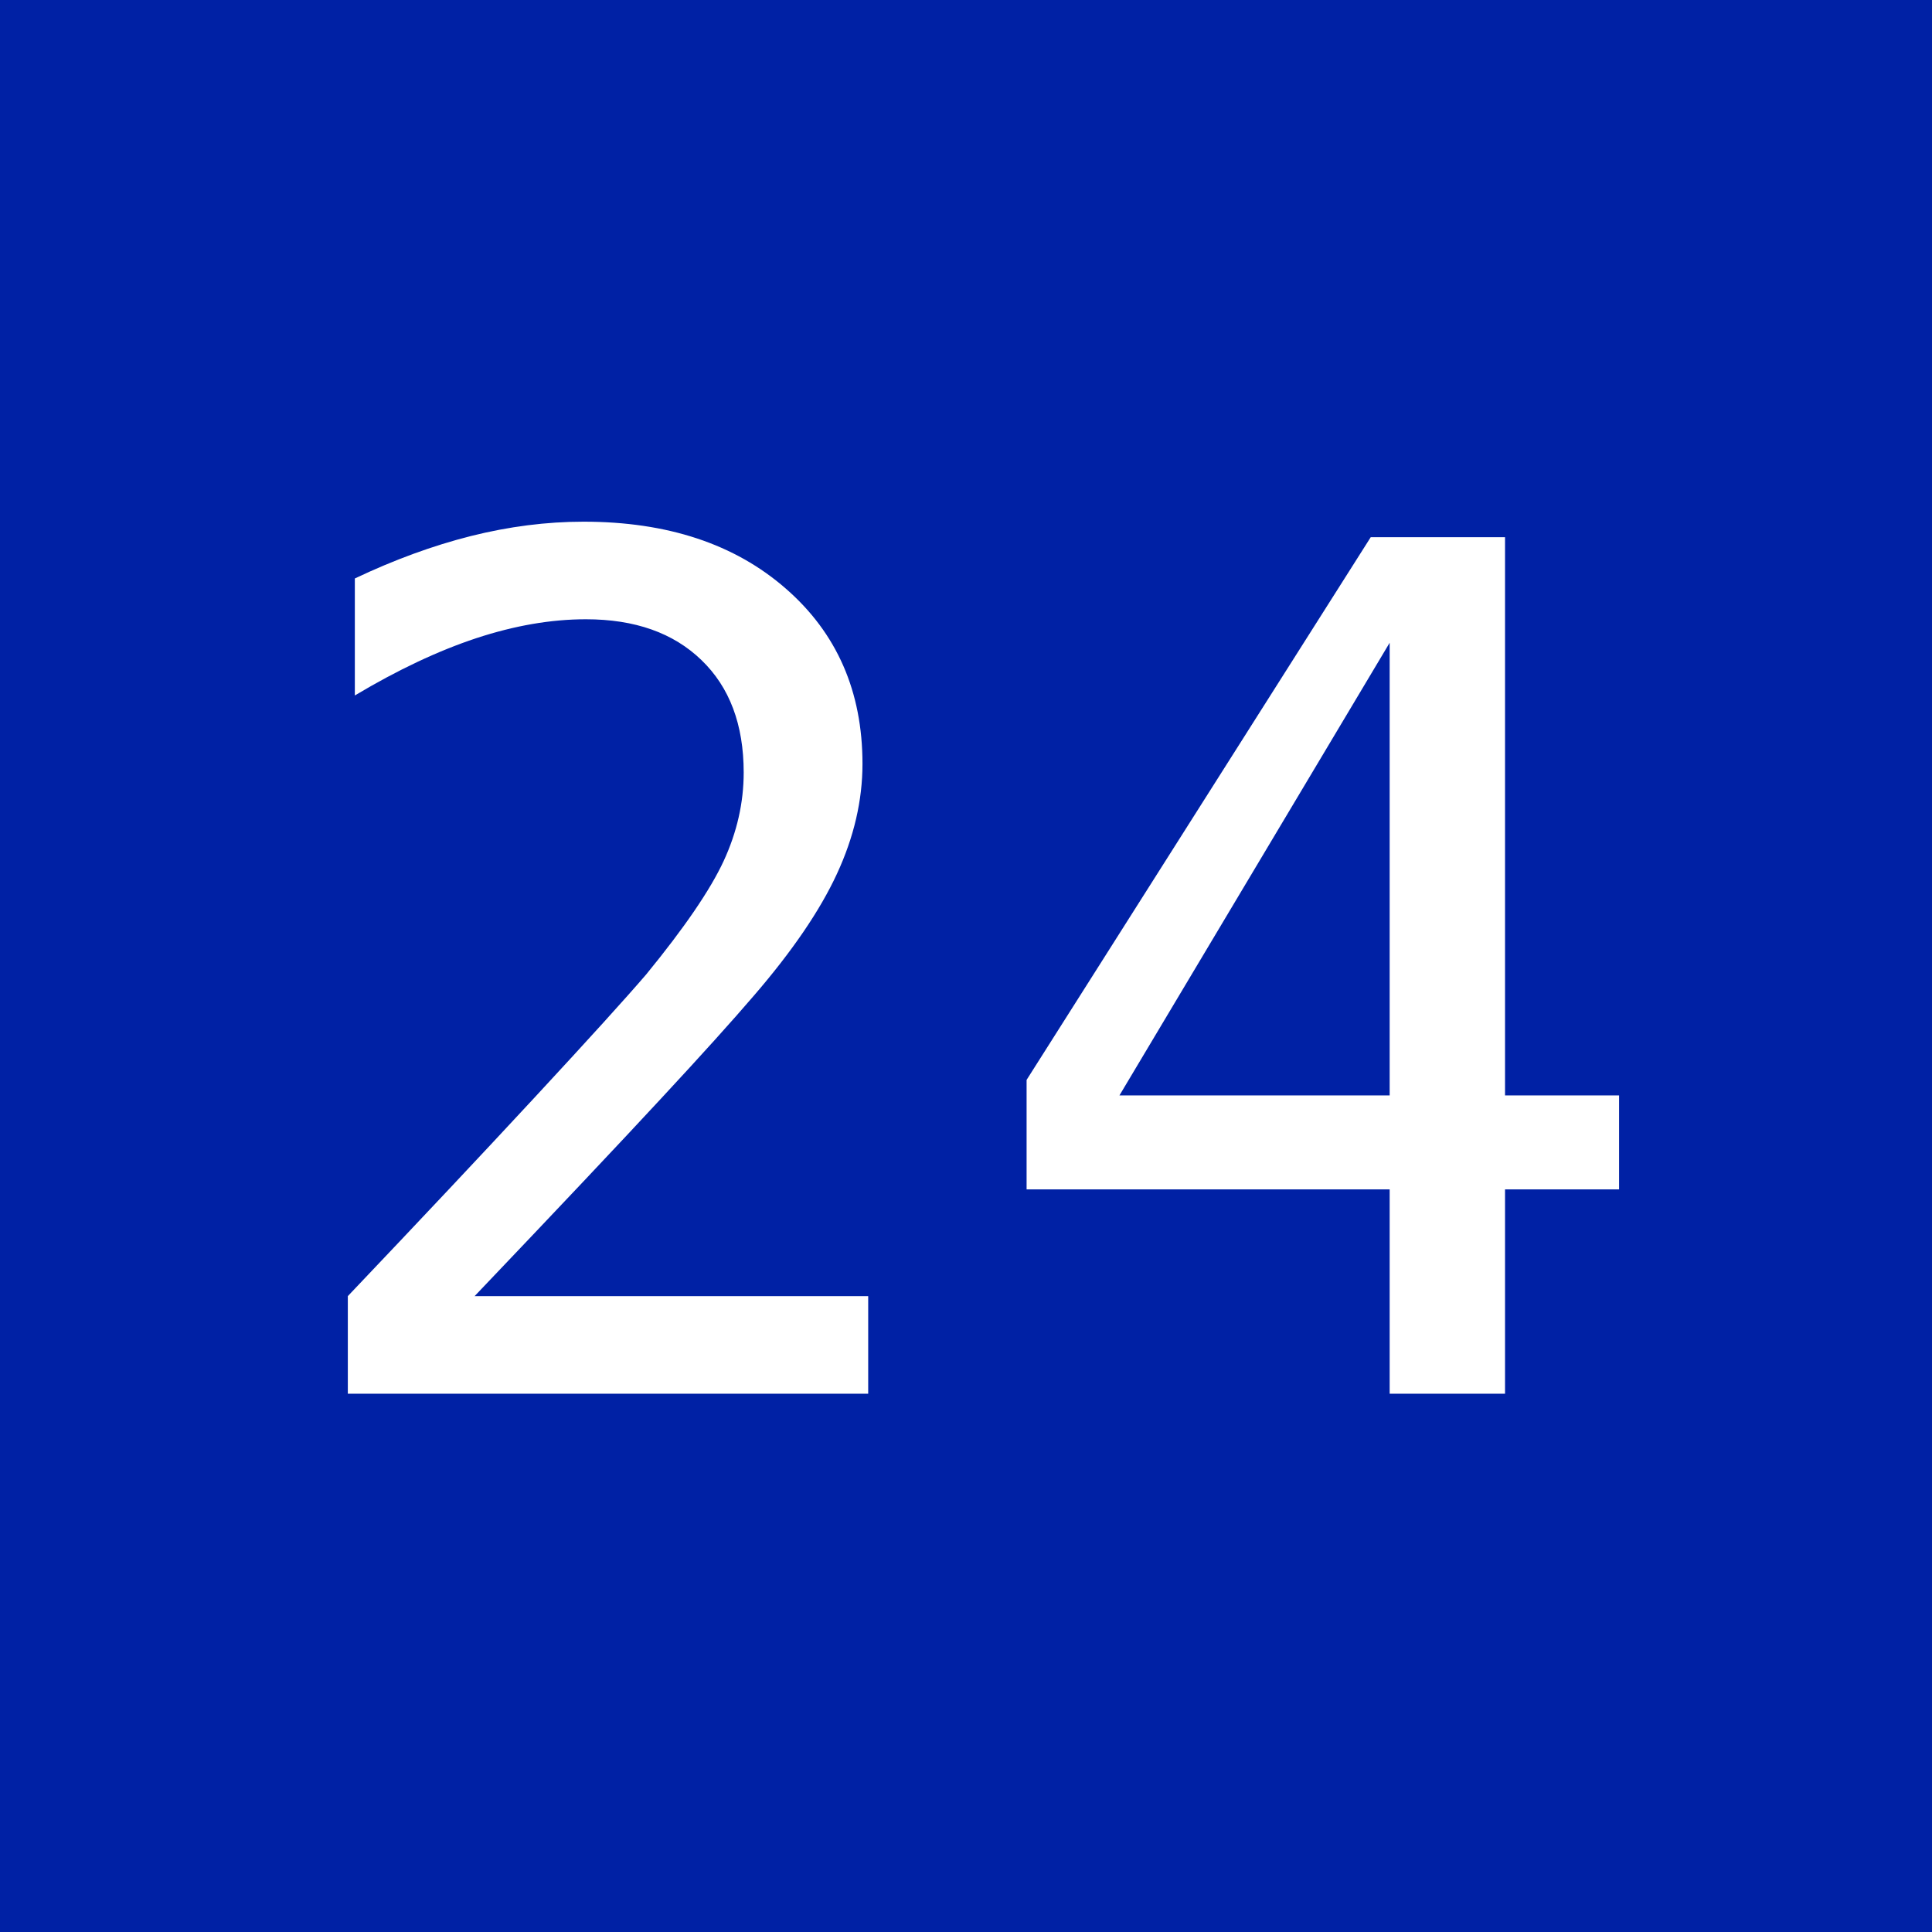
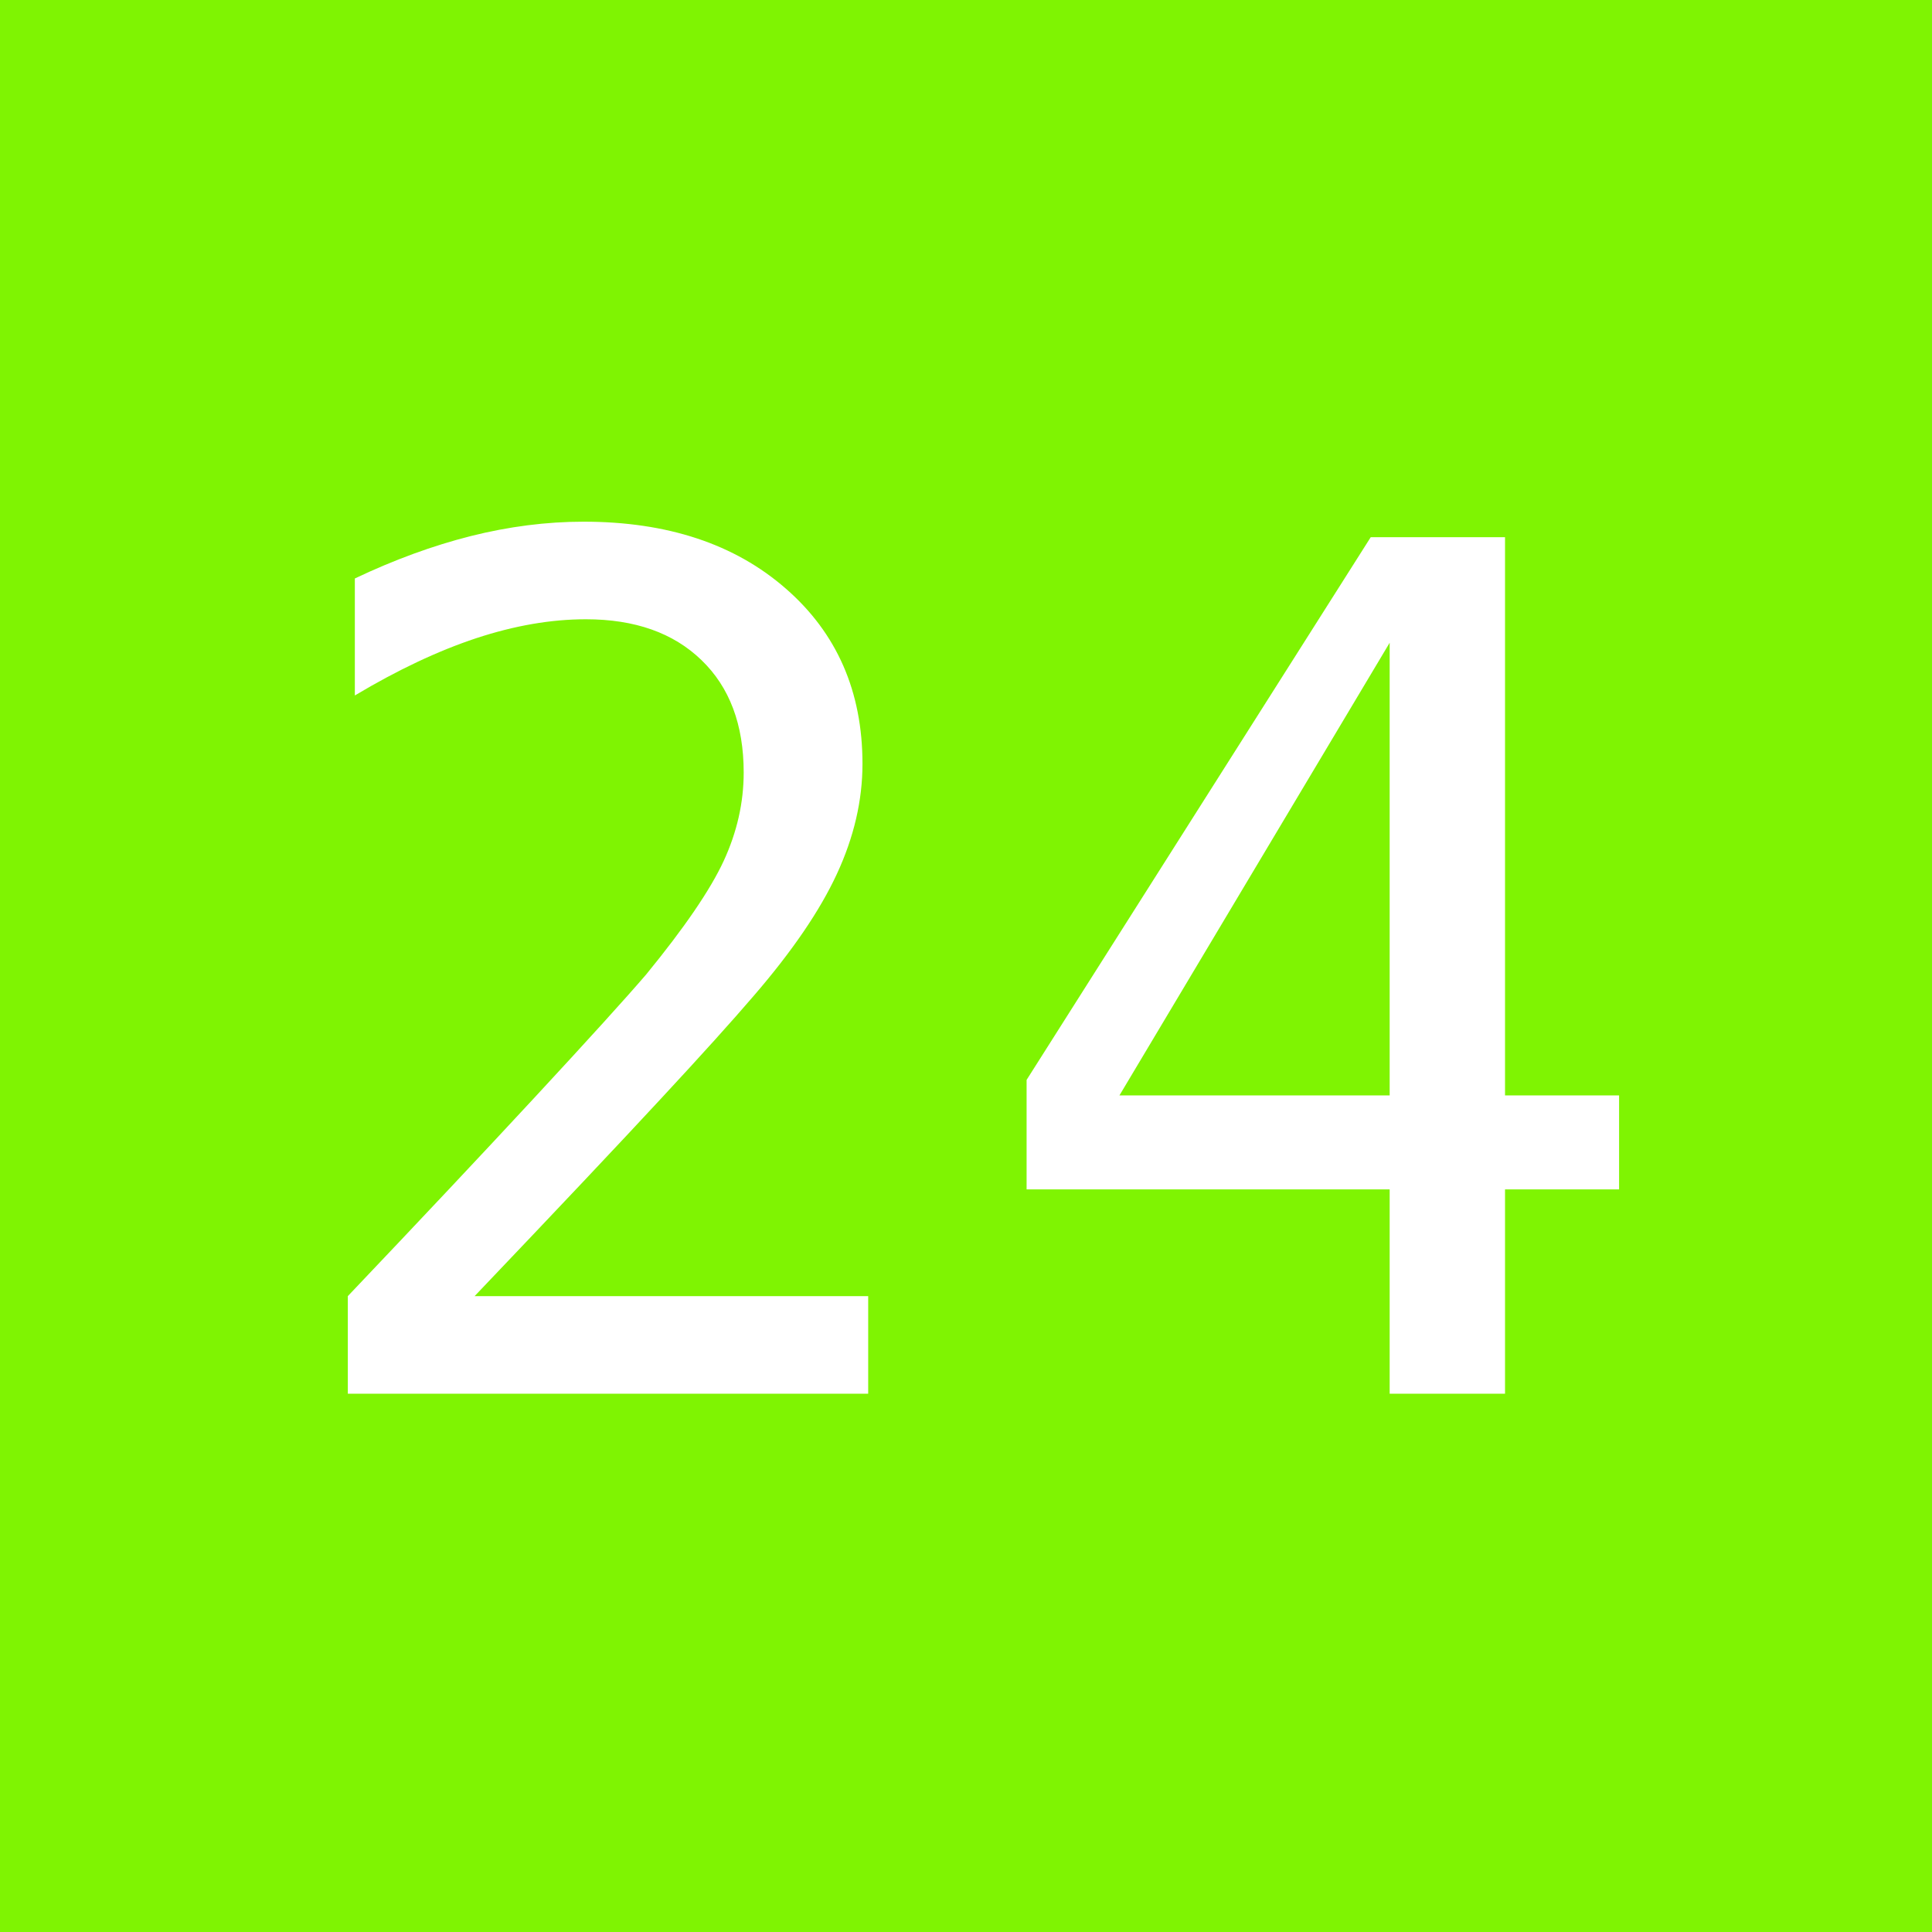
<svg xmlns="http://www.w3.org/2000/svg" width="52.211mm" height="52.211mm" viewBox="0 0 185 185" id="svg2" version="1.1">
  <defs id="defs4" />
  <g id="layer1" transform="translate(-125.5531,-92.80733)" style="display:inline">
-     <path style="opacity:1;fill:#0021a5;fill-opacity:1" d="m 125.553,185.307 0,-92.5 92.5,0 92.5,0 0,92.5 0,92.5 -92.5,0 -92.5,0 0,-92.5 z" id="path5020" />
+     <path style="opacity:1;fill:#7ff402;fill-opacity:1" d="m 125.553,185.307 0,-92.5 92.5,0 92.5,0 0,92.5 0,92.5 -92.5,0 -92.5,0 0,-92.5 z" id="path5020" />
    <text xml:space="preserve" style="font-style:normal;font-weight:normal;font-size:40px;line-height:125%;font-family:sans-serif;letter-spacing:0px;word-spacing:0px;fill:#000000;fill-opacity:1;stroke:none;stroke-width:1px;stroke-linecap:butt;stroke-linejoin:miter;stroke-opacity:1" x="150.515" y="226.259" id="text5024">
      <tspan id="tspan5026" x="150.515" y="226.259" style="font-style:normal;font-variant:normal;font-weight:normal;font-stretch:normal;font-size:112.5px;font-family:monospace;-inkscape-font-specification:monospace;fill:#ffffff">24</tspan>
    </text>
  </g>
</svg>
